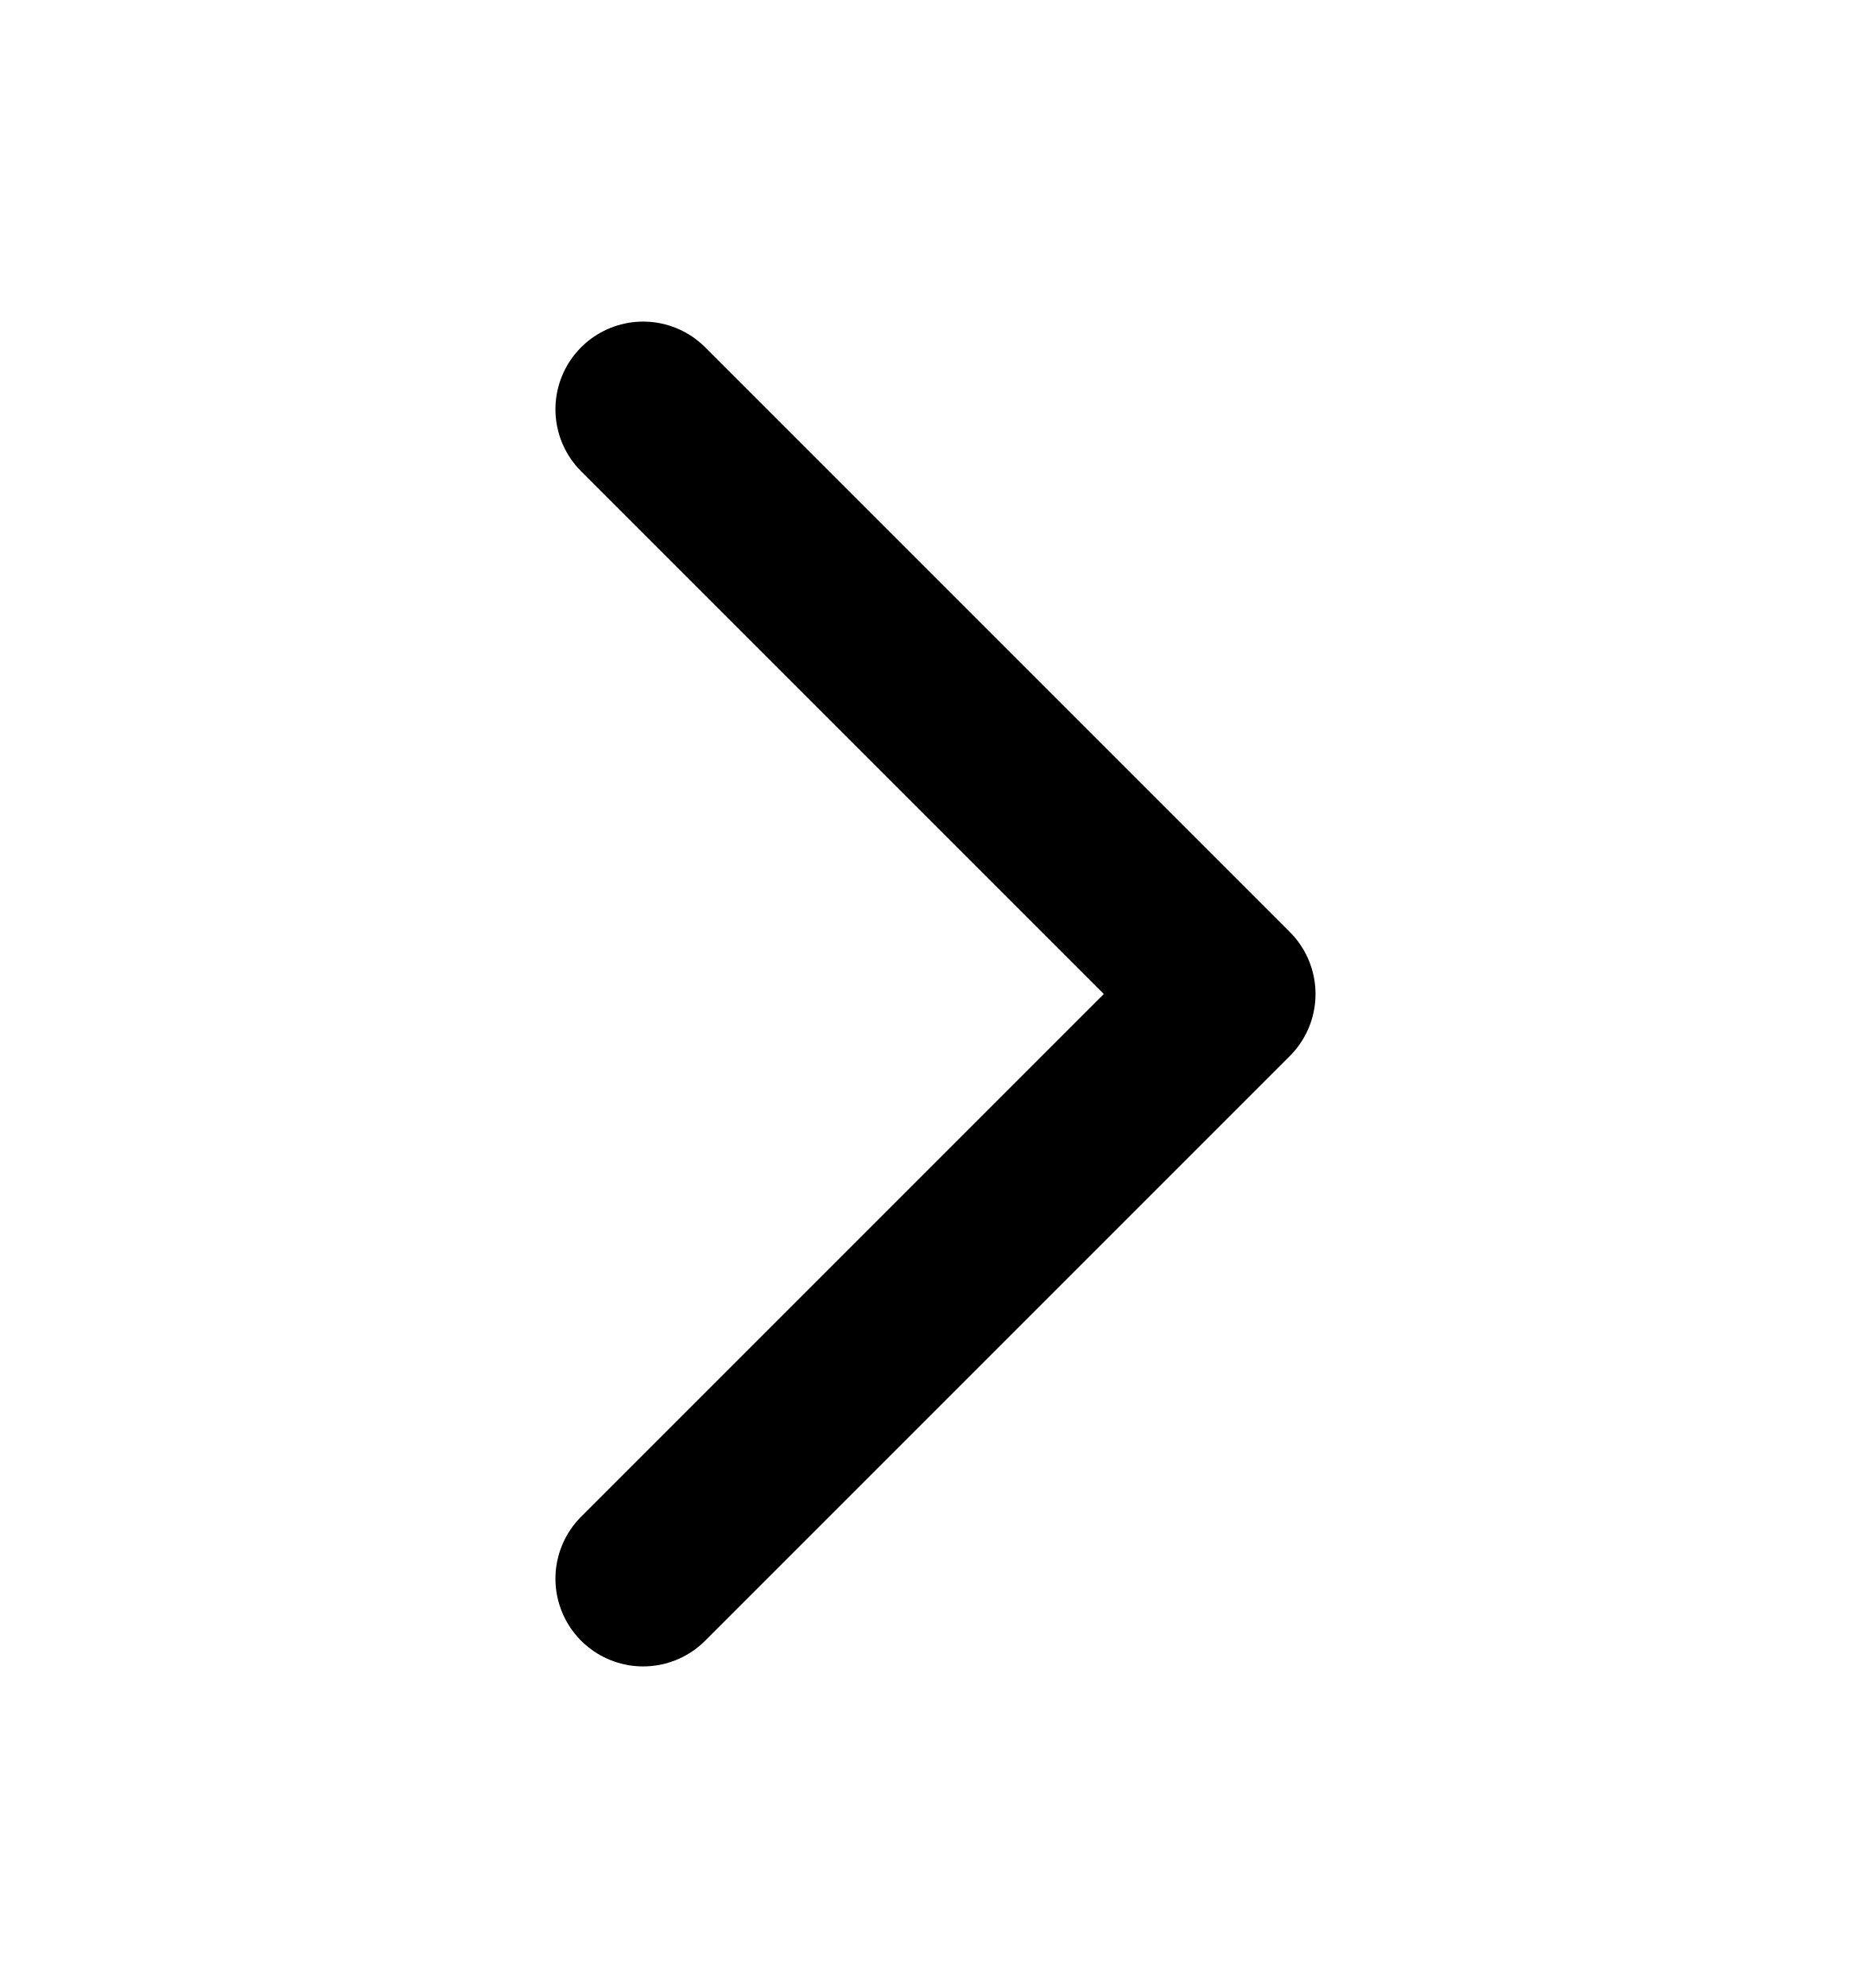
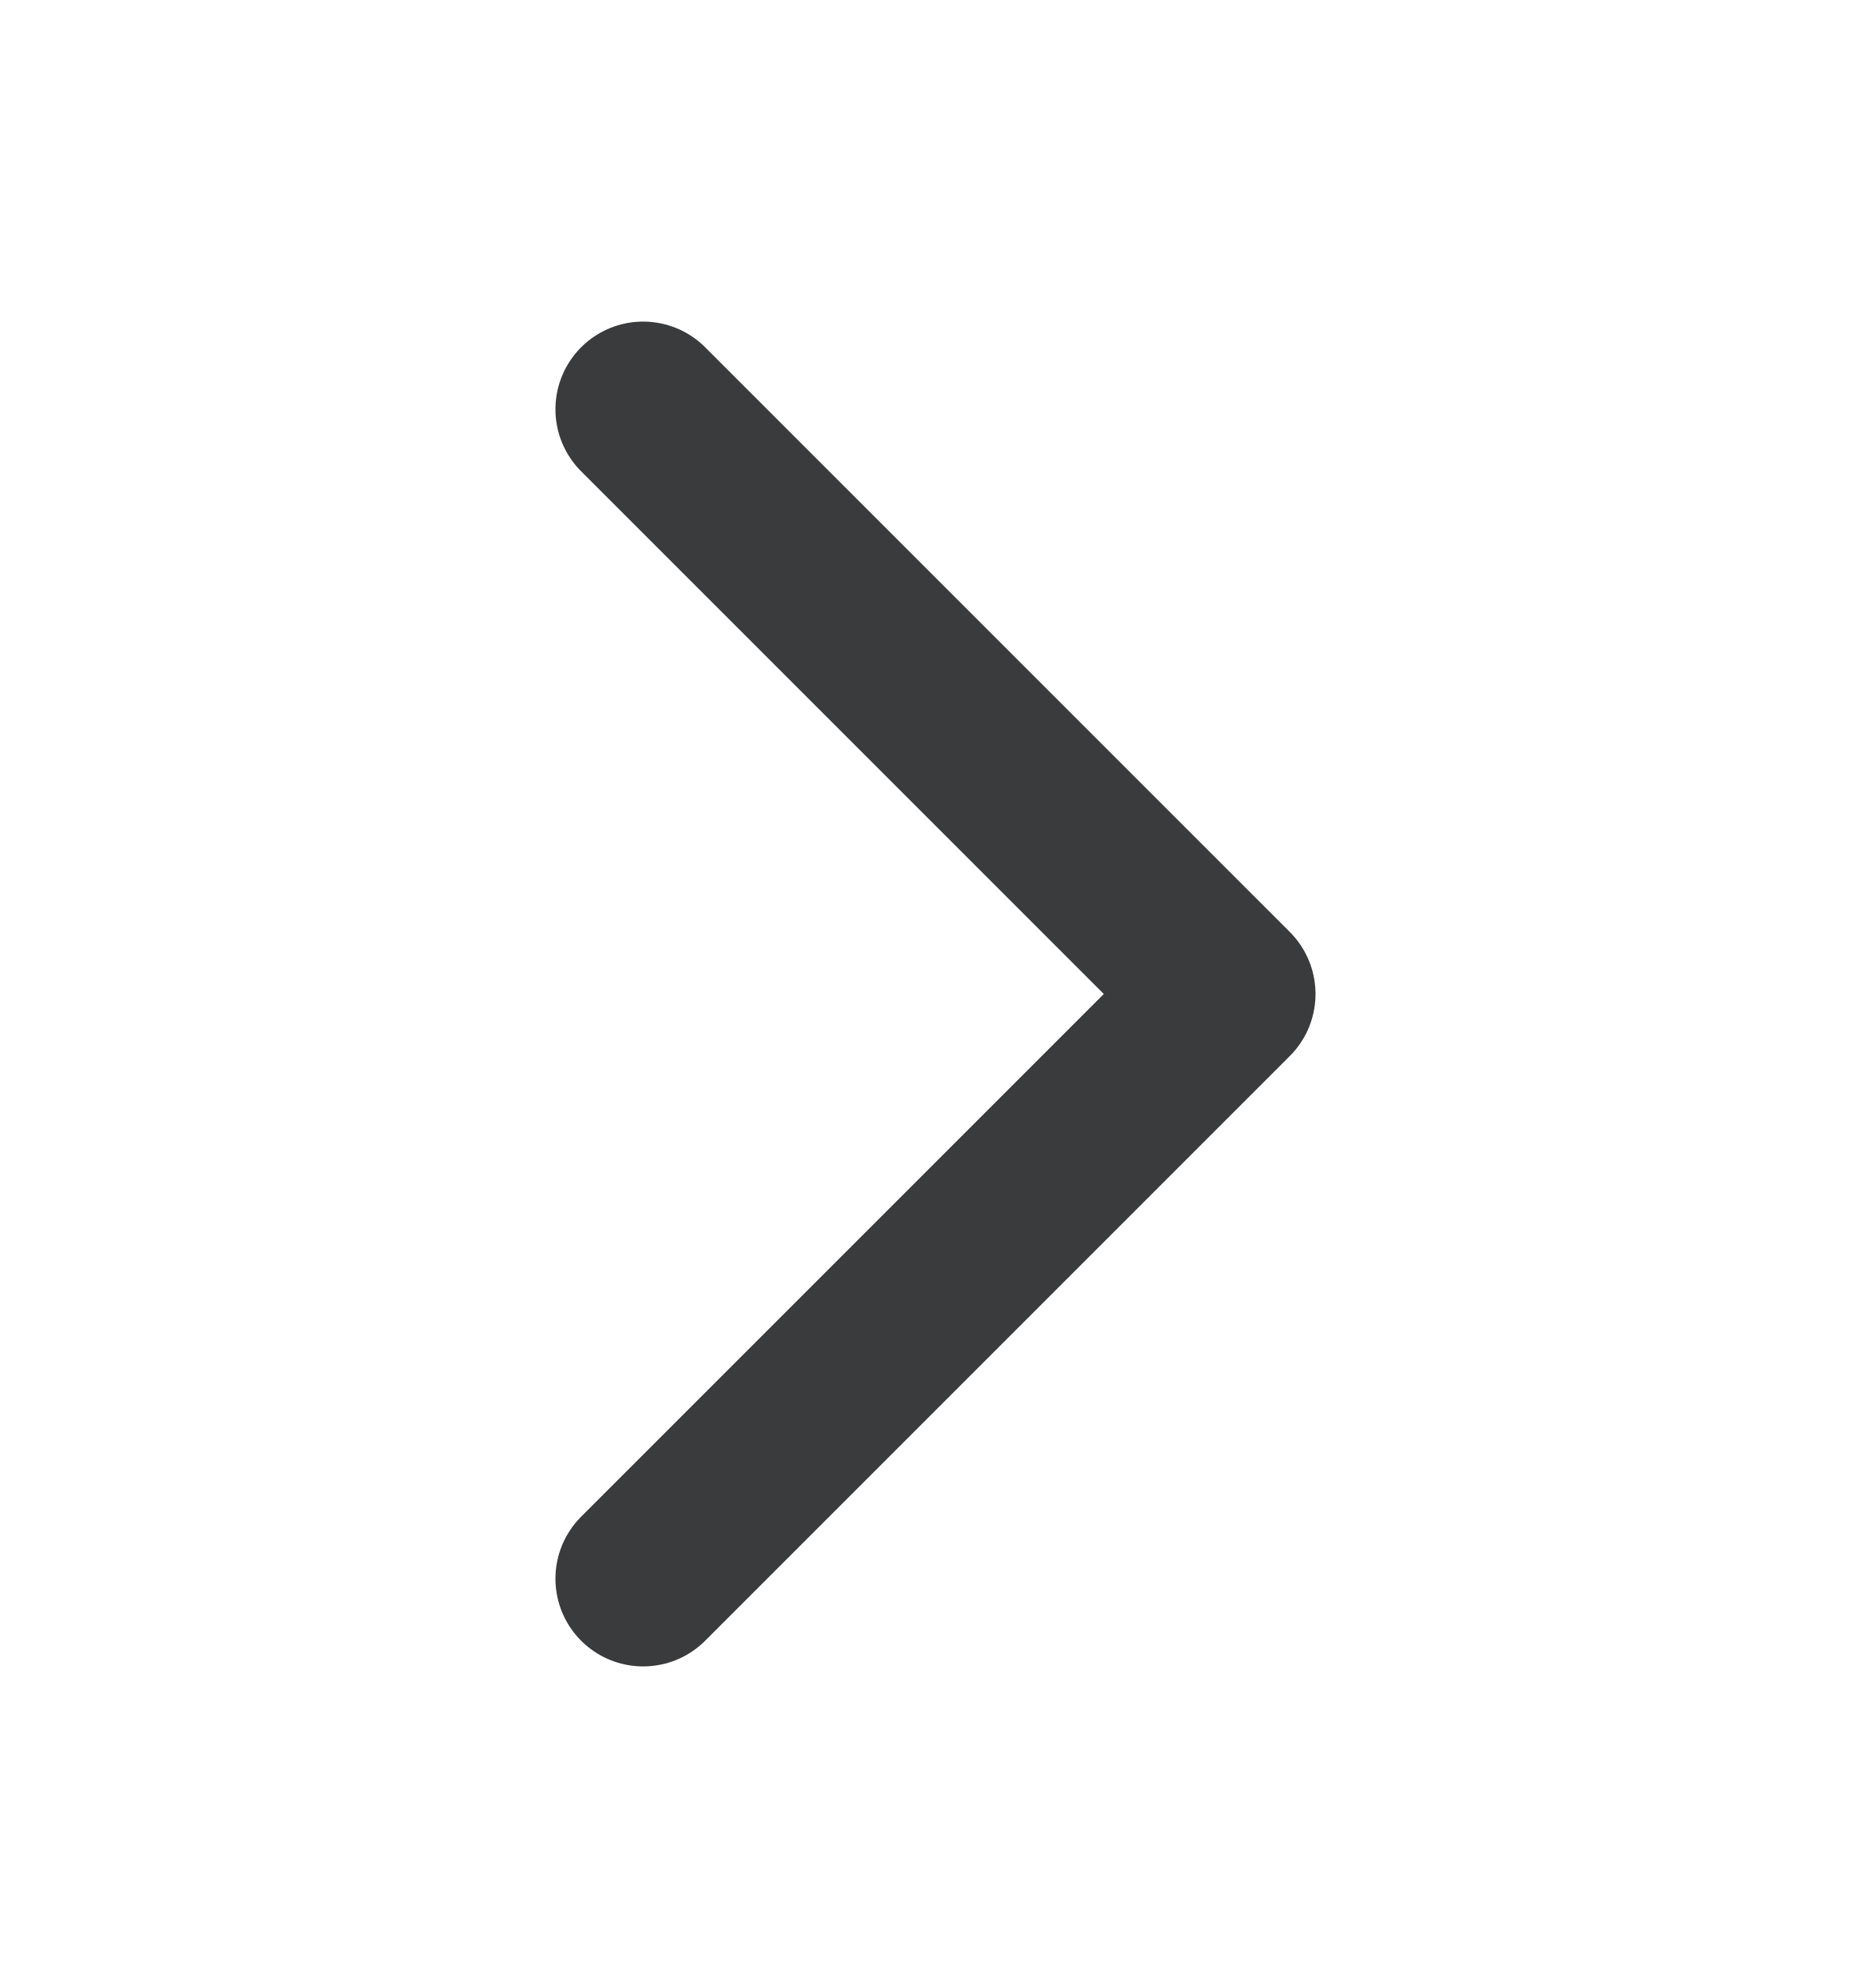
<svg xmlns="http://www.w3.org/2000/svg" width="16" height="17" viewBox="0 0 16 17" fill="none">
-   <path d="M5.5 13.5L10.5 8.5L5.5 3.5" stroke="currentColor" stroke-width="1.5" stroke-linecap="round" stroke-linejoin="round" />
+   <path d="M5.5 13.5L10.5 8.5L5.5 3.5" stroke="#3A3B3C" stroke-width="1.5" stroke-linecap="round" stroke-linejoin="round" />
</svg>
